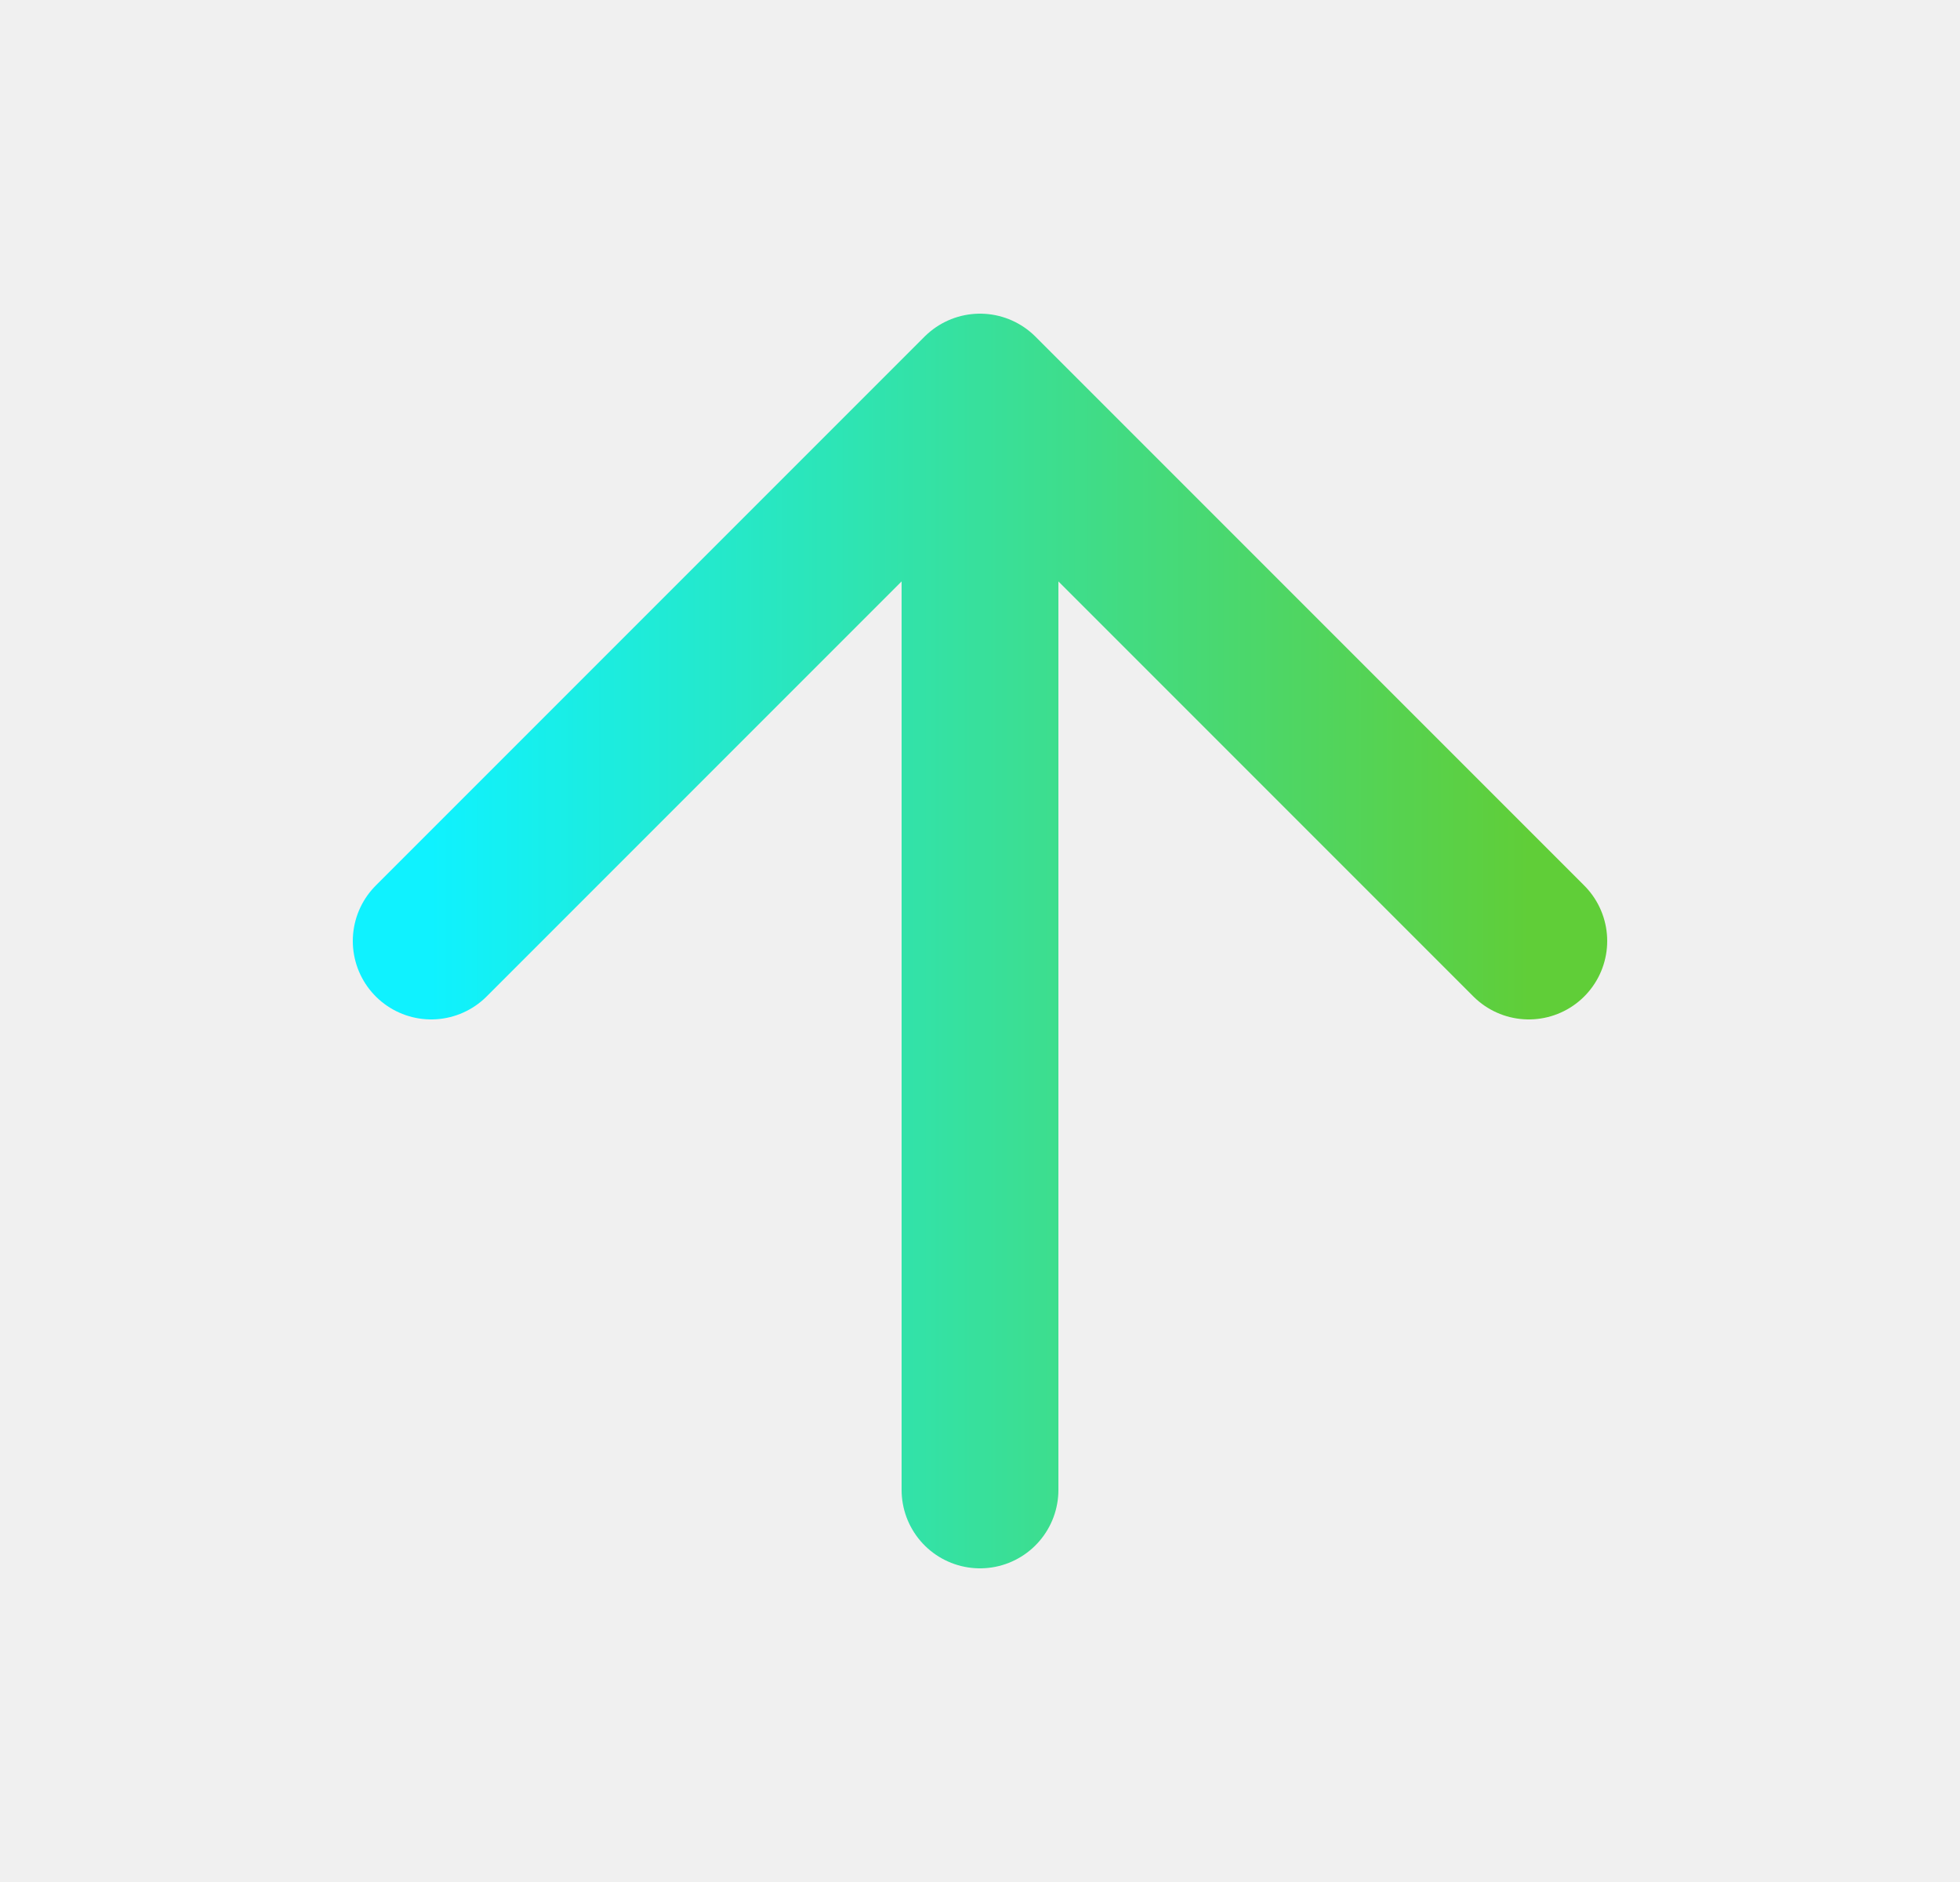
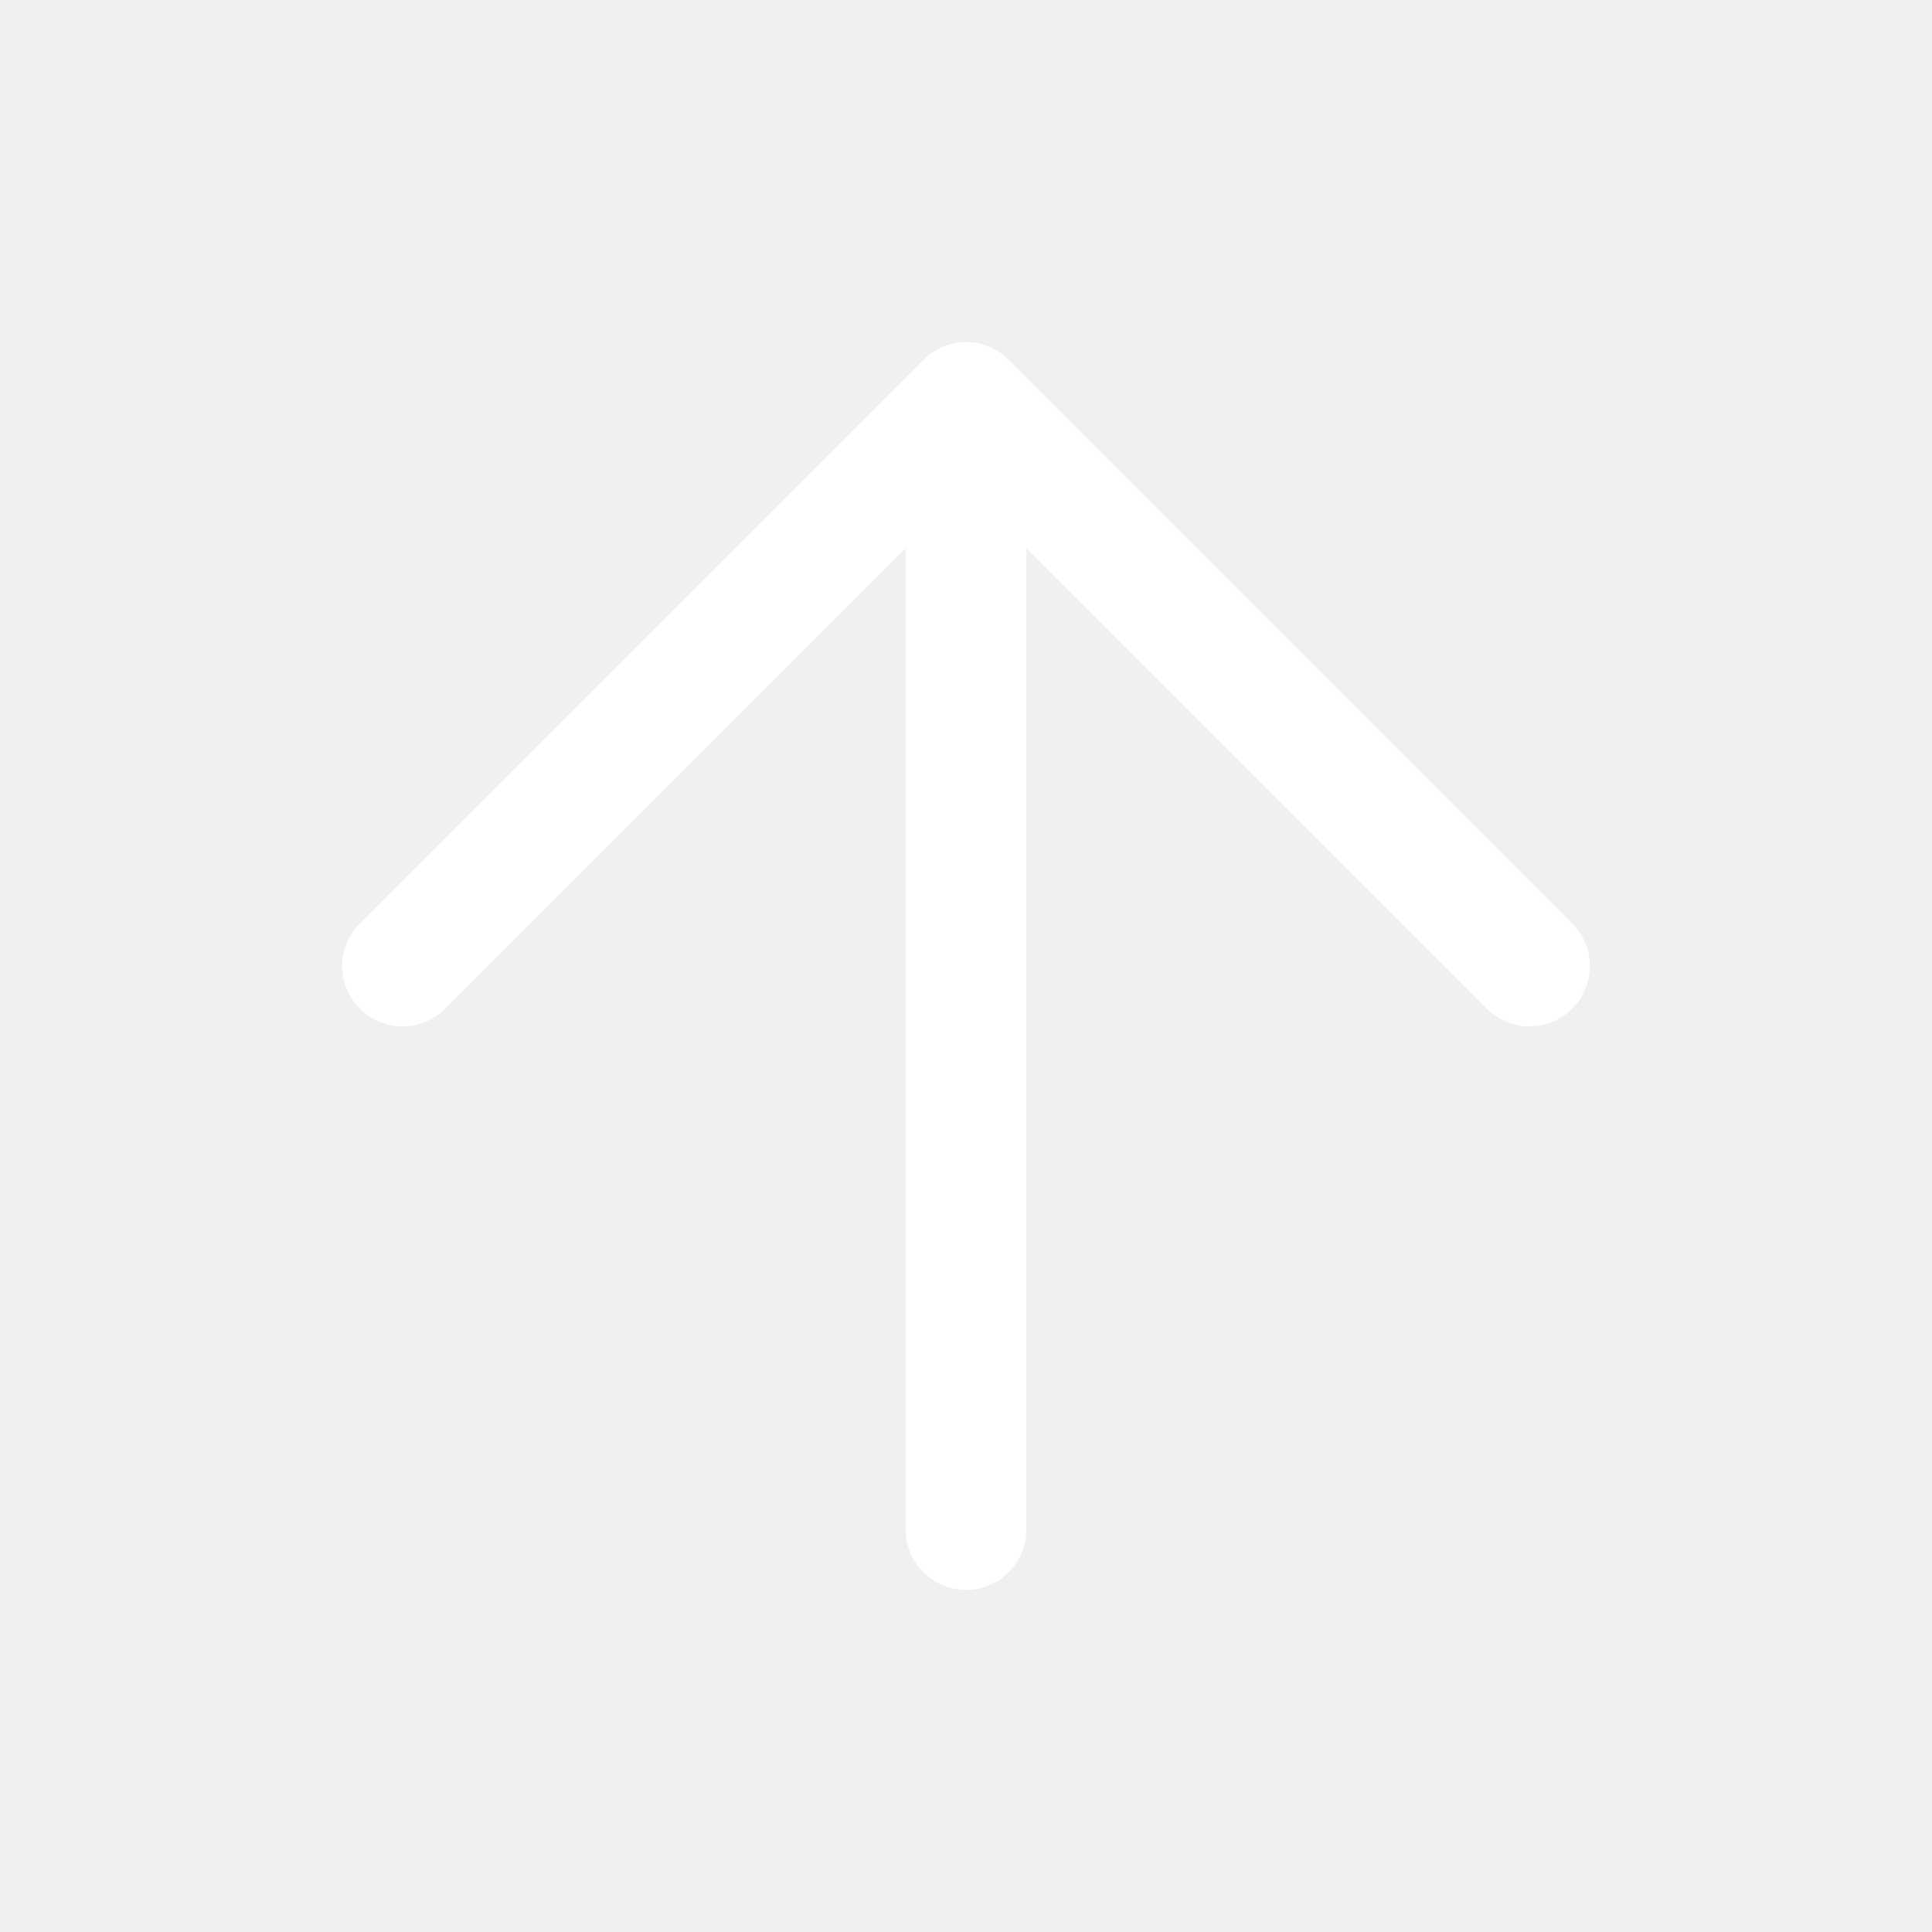
- <svg xmlns="http://www.w3.org/2000/svg" width="25" height="24" viewBox="0 0 25 24" fill="none">
-   <path d="M5.5 12L12.5 5M12.5 5L19.5 12M12.5 5V19" stroke="url(#paint0_linear_733_339)" stroke-width="2" stroke-linecap="round" stroke-linejoin="round" />
-   <defs>
-     <linearGradient id="paint0_linear_733_339" x1="5.5" y1="12" x2="19.5" y2="12" gradientUnits="userSpaceOnUse">
-       <stop stop-color="#0FF2FF" />
-       <stop offset="1" stop-color="#60CE38" />
-     </linearGradient>
-   </defs>
+ <svg xmlns="http://www.w3.org/2000/svg" width="24" height="24" viewBox="0 0 24 24" fill="none">
+   <path d="M5 12L12 5M12 5L19 12M12 5V19" stroke="white" stroke-width="1.5" stroke-linecap="round" stroke-linejoin="round" />
</svg>
